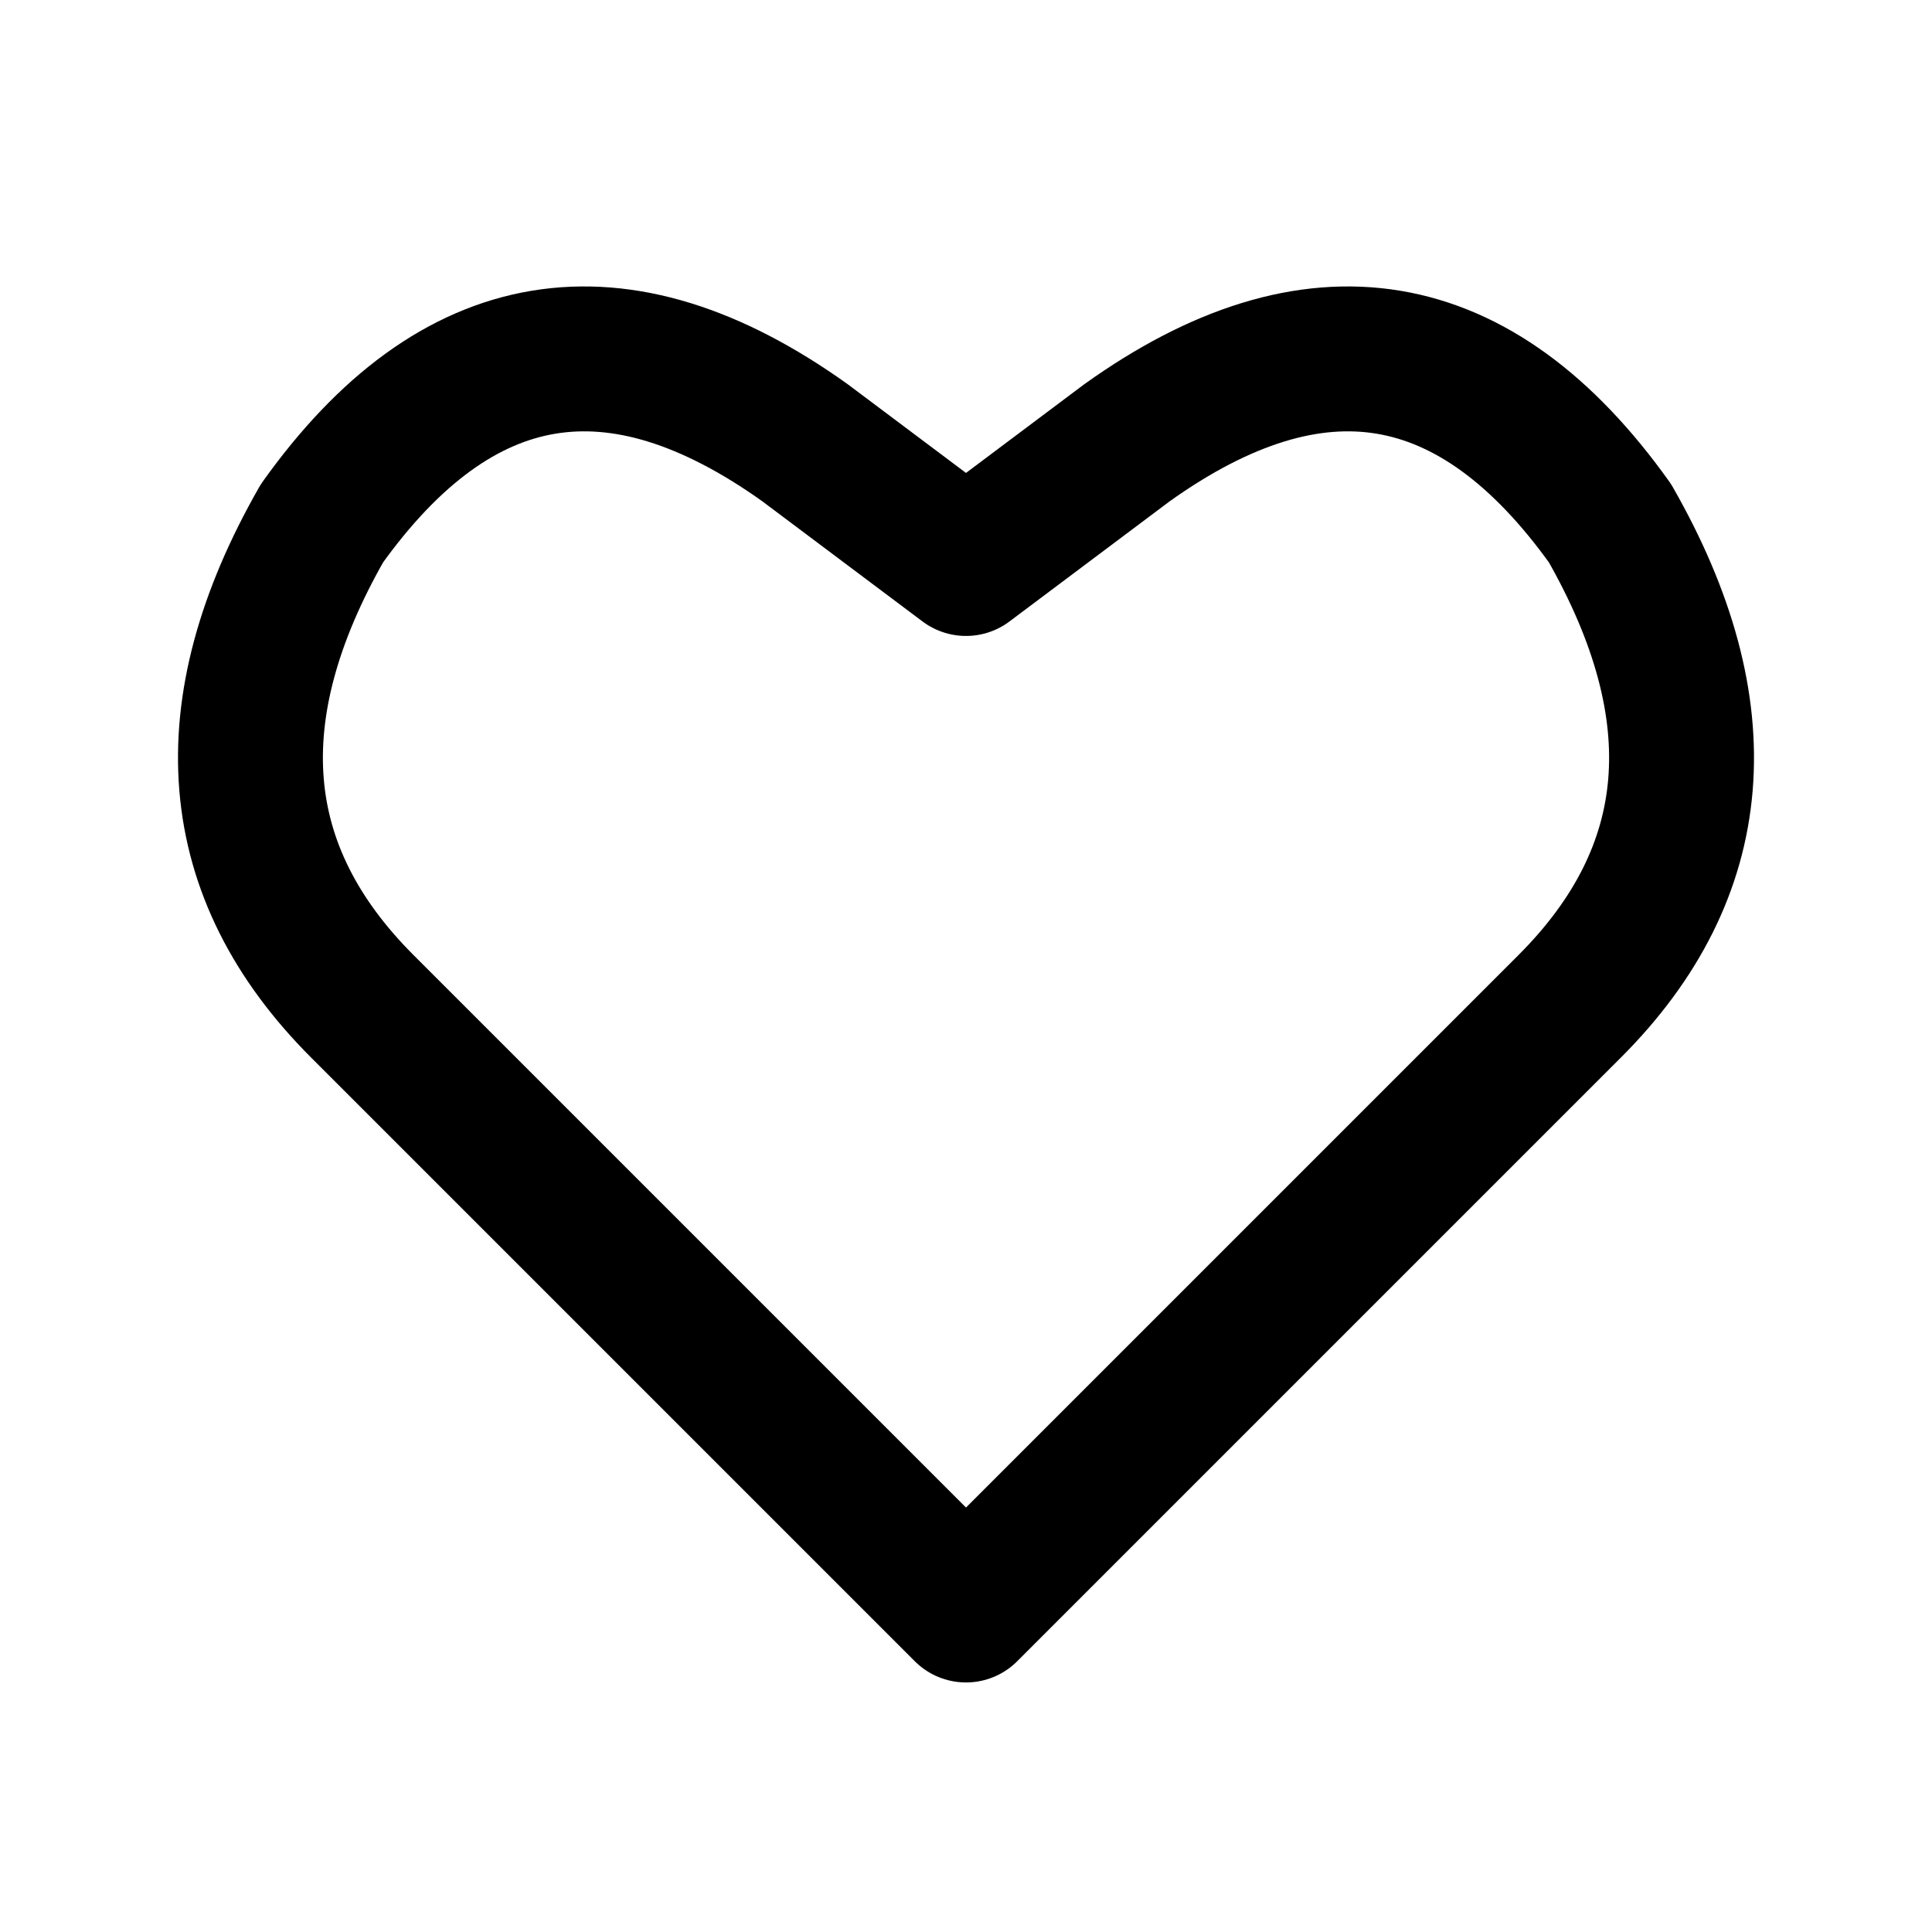
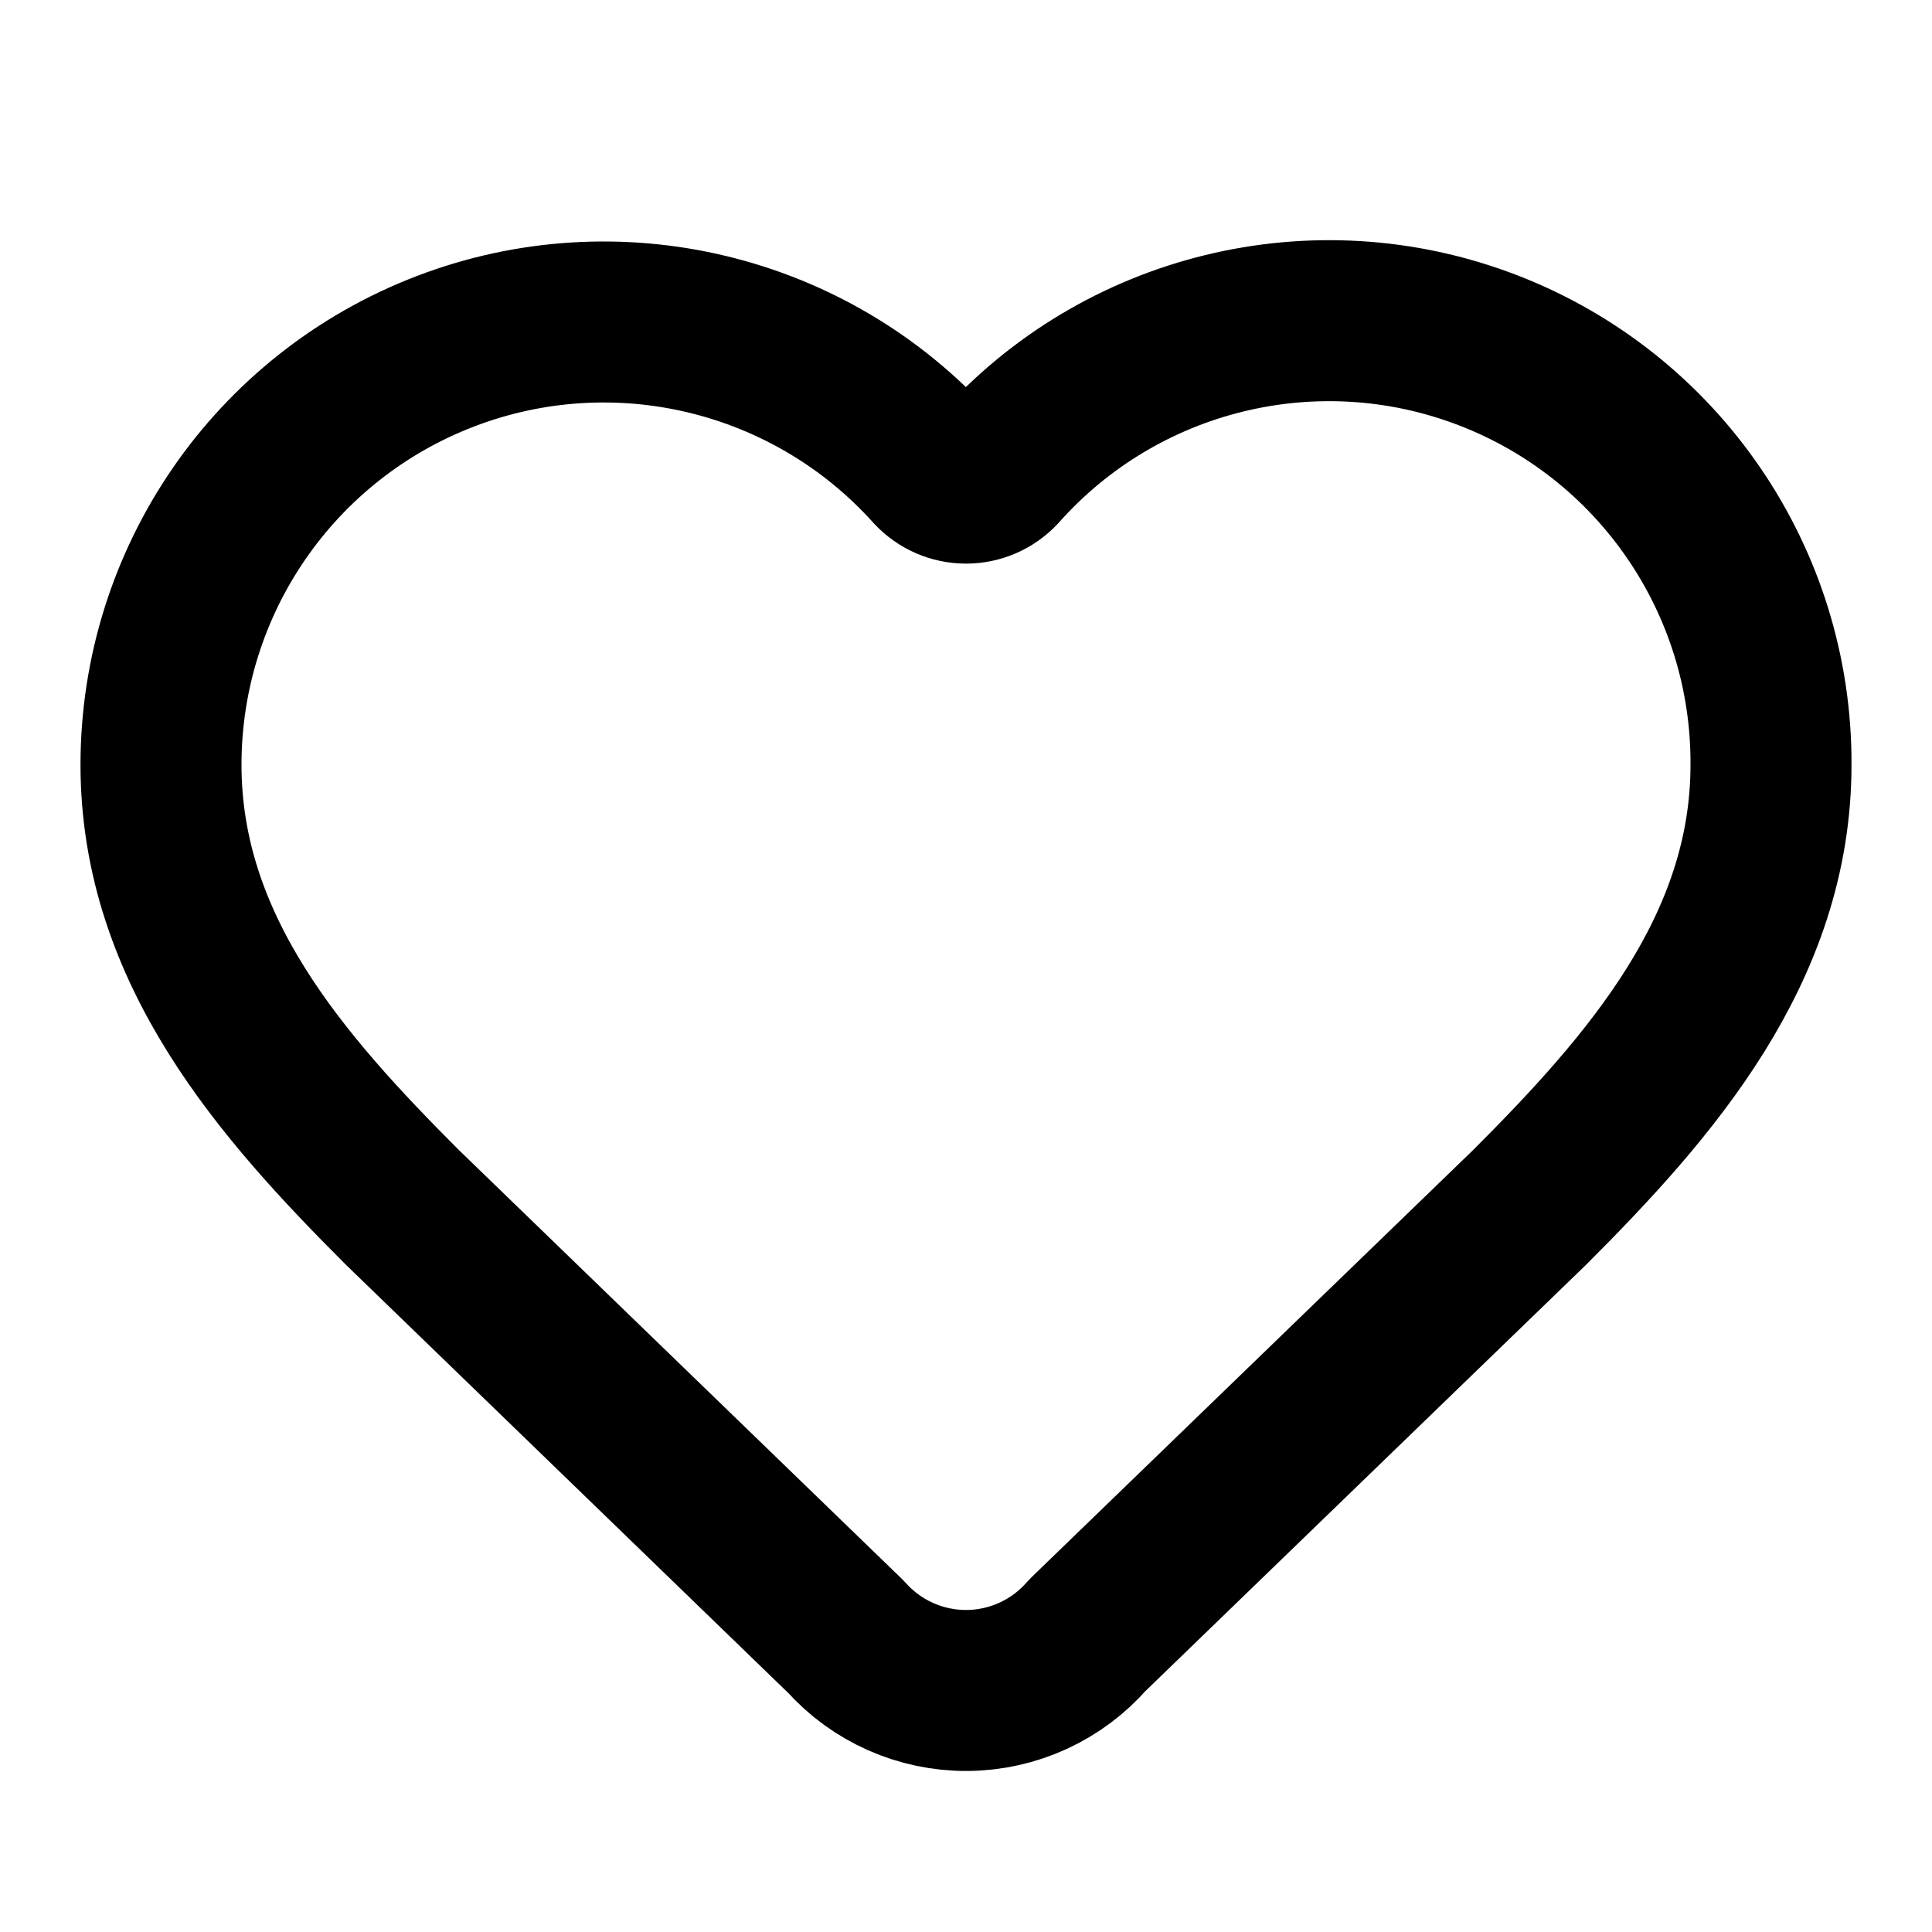
- <svg xmlns="http://www.w3.org/2000/svg" viewBox="0 0 24 24" fill="none" stroke="currentColor" stroke-width="1.8" stroke-linecap="round" stroke-linejoin="round">
-   <path d="M12 20 L4.5 12.5 Q2 10 4 6.5 Q6.5 3 10 5.5 L12 7 L14 5.5 Q17.5 3 20 6.5 Q22 10 19.5 12.5 Z" />
+ <svg xmlns="http://www.w3.org/2000/svg" viewBox="0 0 24 24" fill="none" stroke="currentColor" stroke-width="2" stroke-linecap="round" stroke-linejoin="round">
+   <path d="M2 9.5a5.5 5.5 0 0 1 9.591-3.676.56.56 0 0 0 .818 0A5.49 5.49 0 0 1 22 9.5c0 2.29-1.5 4-3 5.5l-5.492 5.313a2 2 0 0 1-3 .019L5 15c-1.5-1.5-3-3.2-3-5.5" />
</svg>
